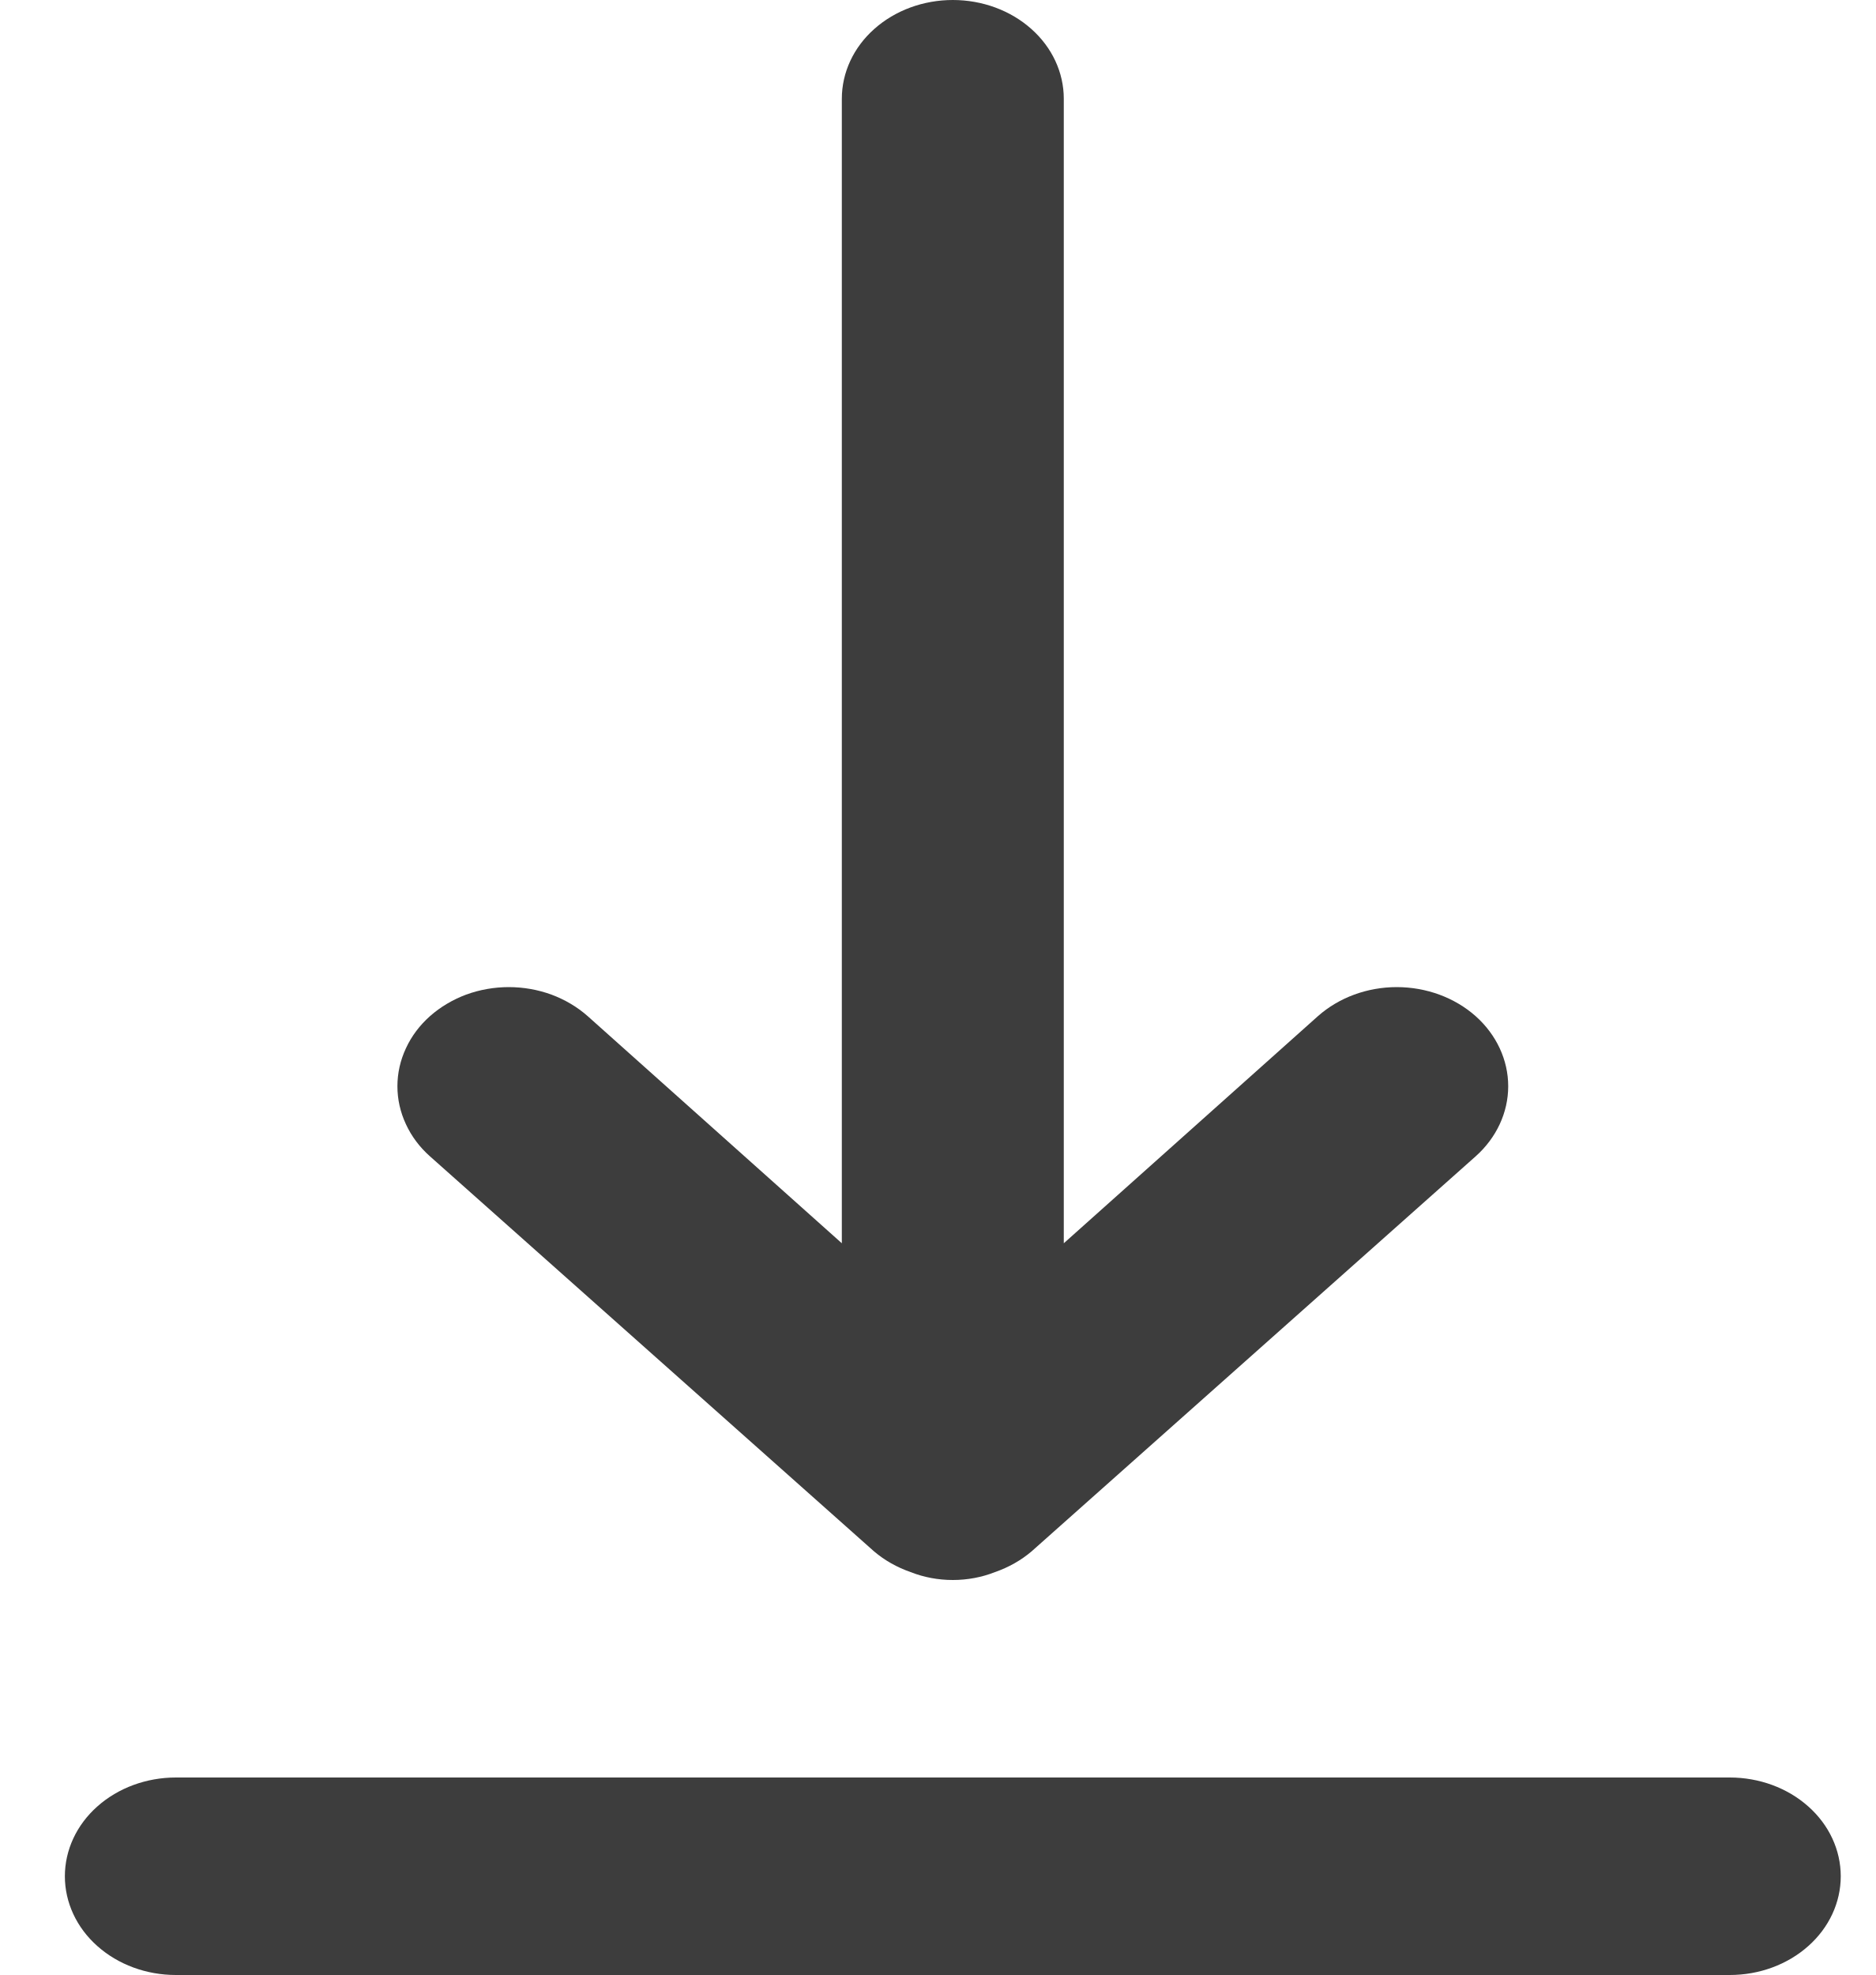
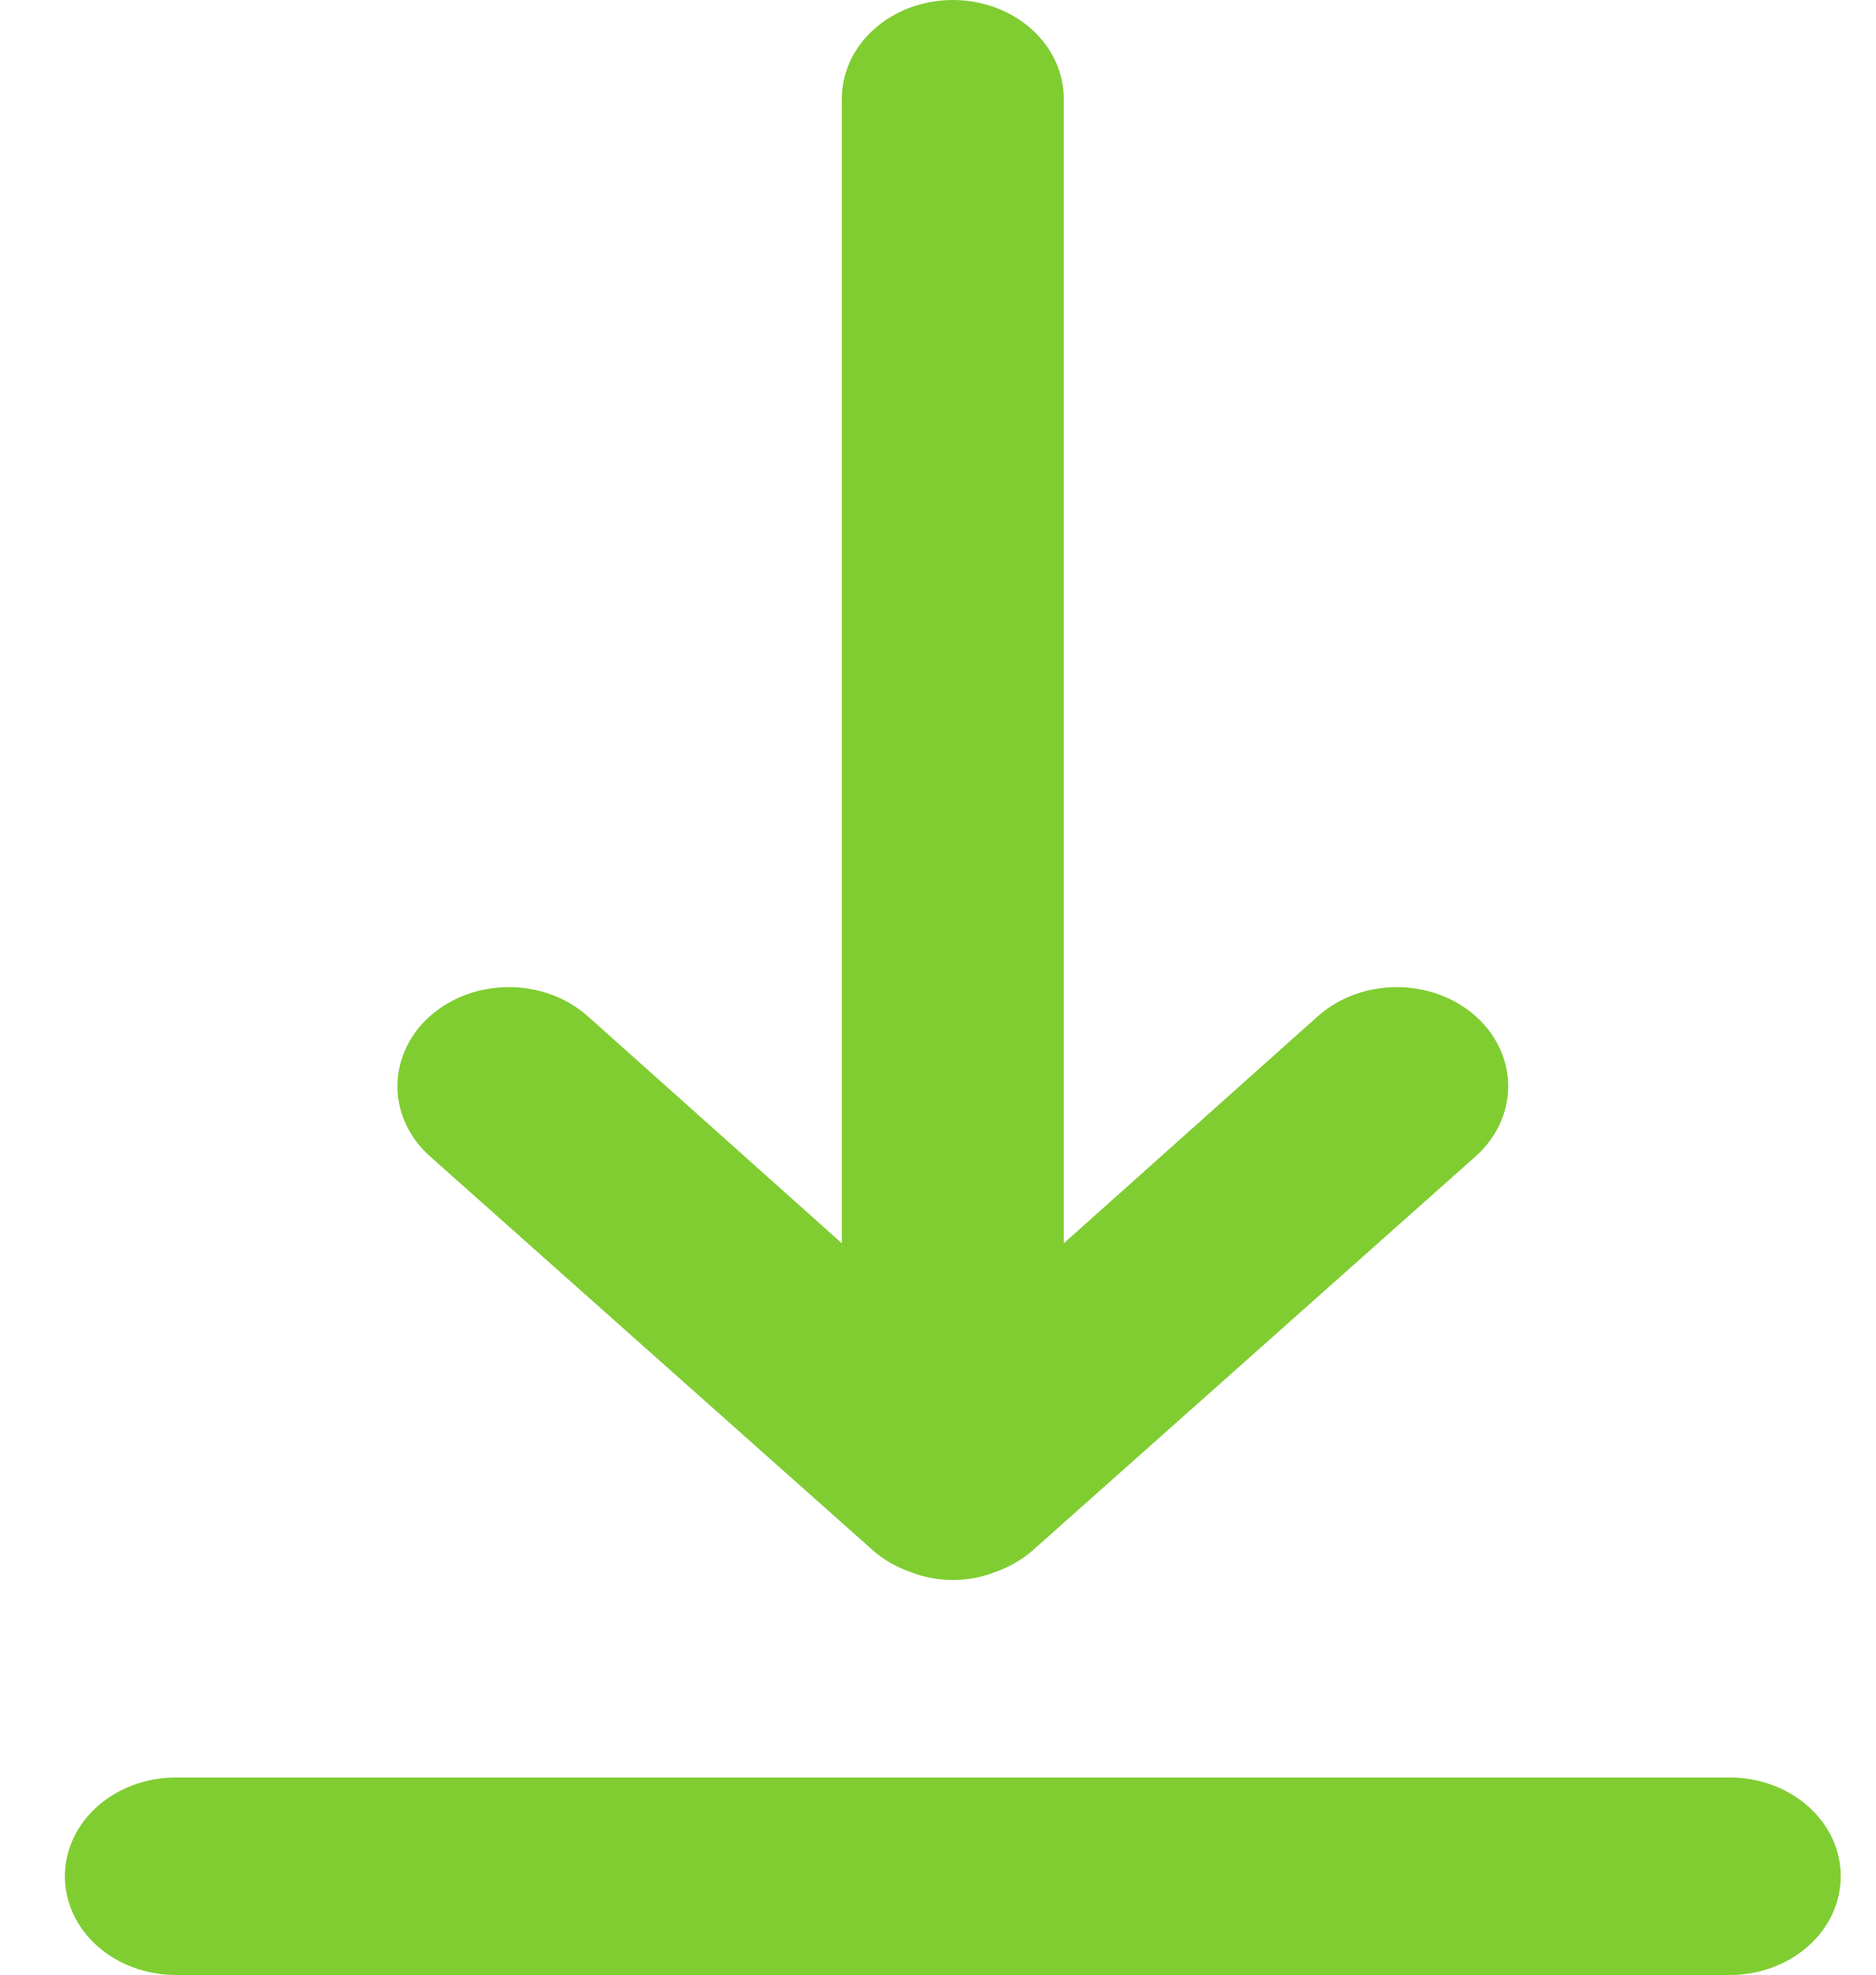
<svg xmlns="http://www.w3.org/2000/svg" width="19" height="20" viewBox="0 0 19 20" fill="none">
-   <path d="M17.519 18H1.781C1.483 18 1.197 18.105 0.986 18.293C0.775 18.48 0.657 18.735 0.657 19C0.657 19.265 0.775 19.52 0.986 19.707C1.197 19.895 1.483 20 1.781 20H17.519C17.817 20 18.103 19.895 18.314 19.707C18.525 19.52 18.643 19.265 18.643 19C18.643 18.735 18.525 18.48 18.314 18.293C18.103 18.105 17.817 18 17.519 18ZM8.852 15.71C8.959 15.801 9.085 15.872 9.223 15.92C9.357 15.973 9.503 16 9.65 16C9.797 16 9.943 15.973 10.077 15.92C10.215 15.872 10.341 15.801 10.448 15.71L14.945 11.71C15.156 11.522 15.275 11.266 15.275 11C15.275 10.734 15.156 10.478 14.945 10.29C14.733 10.102 14.446 9.996 14.146 9.996C13.847 9.996 13.56 10.102 13.348 10.29L10.774 12.59V1C10.774 0.735 10.656 0.48 10.445 0.293C10.234 0.105 9.948 0 9.65 0C9.352 0 9.066 0.105 8.855 0.293C8.644 0.48 8.526 0.735 8.526 1V12.59L5.952 10.29C5.847 10.197 5.722 10.123 5.585 10.072C5.448 10.022 5.302 9.996 5.153 9.996C5.005 9.996 4.858 10.022 4.721 10.072C4.585 10.123 4.46 10.197 4.355 10.29C4.25 10.383 4.167 10.494 4.111 10.616C4.054 10.738 4.025 10.868 4.025 11C4.025 11.132 4.054 11.262 4.111 11.384C4.167 11.506 4.25 11.617 4.355 11.71L8.852 15.71Z" fill="#3D3D3D" />
+   <path d="M17.519 18H1.781C1.483 18 1.197 18.105 0.986 18.293C0.775 18.48 0.657 18.735 0.657 19C0.657 19.265 0.775 19.52 0.986 19.707C1.197 19.895 1.483 20 1.781 20H17.519C17.817 20 18.103 19.895 18.314 19.707C18.525 19.52 18.643 19.265 18.643 19C18.643 18.735 18.525 18.48 18.314 18.293C18.103 18.105 17.817 18 17.519 18ZM8.852 15.71C8.959 15.801 9.085 15.872 9.223 15.92C9.357 15.973 9.503 16 9.65 16C9.797 16 9.943 15.973 10.077 15.92C10.215 15.872 10.341 15.801 10.448 15.71L14.945 11.71C15.156 11.522 15.275 11.266 15.275 11C15.275 10.734 15.156 10.478 14.945 10.29C14.733 10.102 14.446 9.996 14.146 9.996C13.847 9.996 13.56 10.102 13.348 10.29L10.774 12.59V1C10.774 0.735 10.656 0.48 10.445 0.293C10.234 0.105 9.948 0 9.65 0C9.352 0 9.066 0.105 8.855 0.293C8.644 0.48 8.526 0.735 8.526 1V12.59L5.952 10.29C5.847 10.197 5.722 10.123 5.585 10.072C5.448 10.022 5.302 9.996 5.153 9.996C5.005 9.996 4.858 10.022 4.721 10.072C4.585 10.123 4.46 10.197 4.355 10.29C4.25 10.383 4.167 10.494 4.111 10.616C4.054 10.738 4.025 10.868 4.025 11C4.025 11.132 4.054 11.262 4.111 11.384C4.167 11.506 4.25 11.617 4.355 11.71L8.852 15.71Z" fill="#80cd32" />
</svg>
